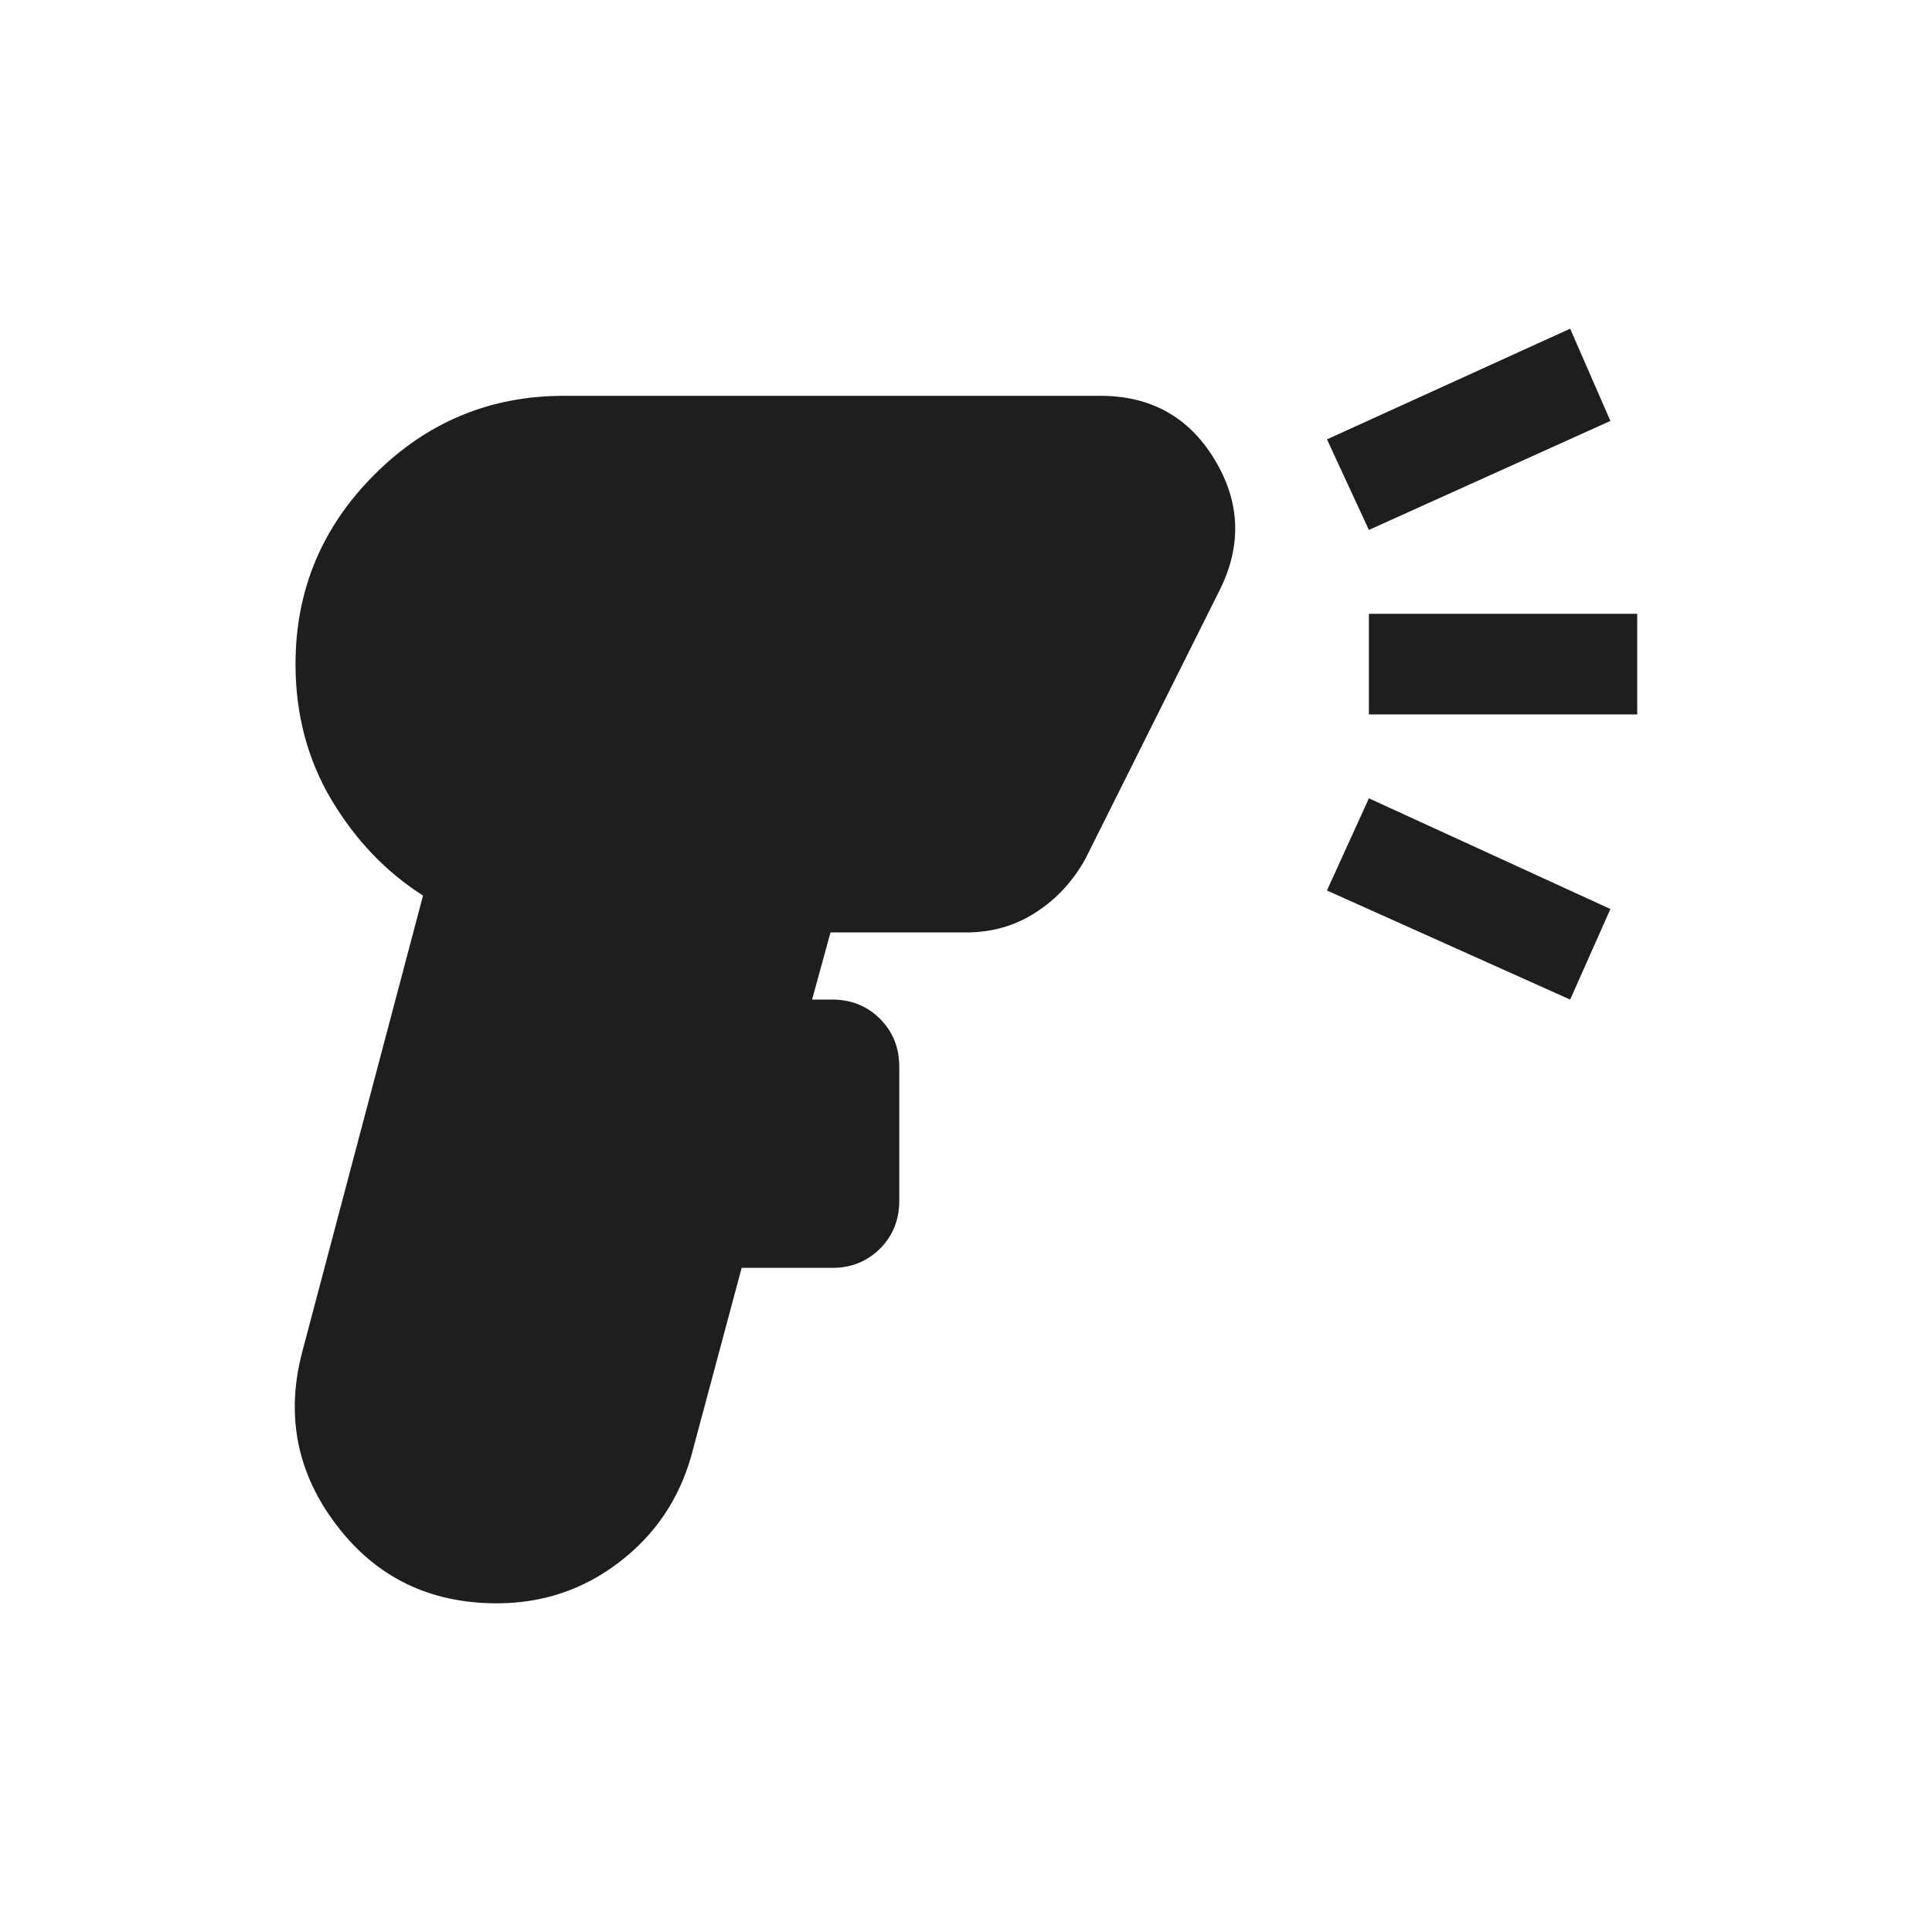
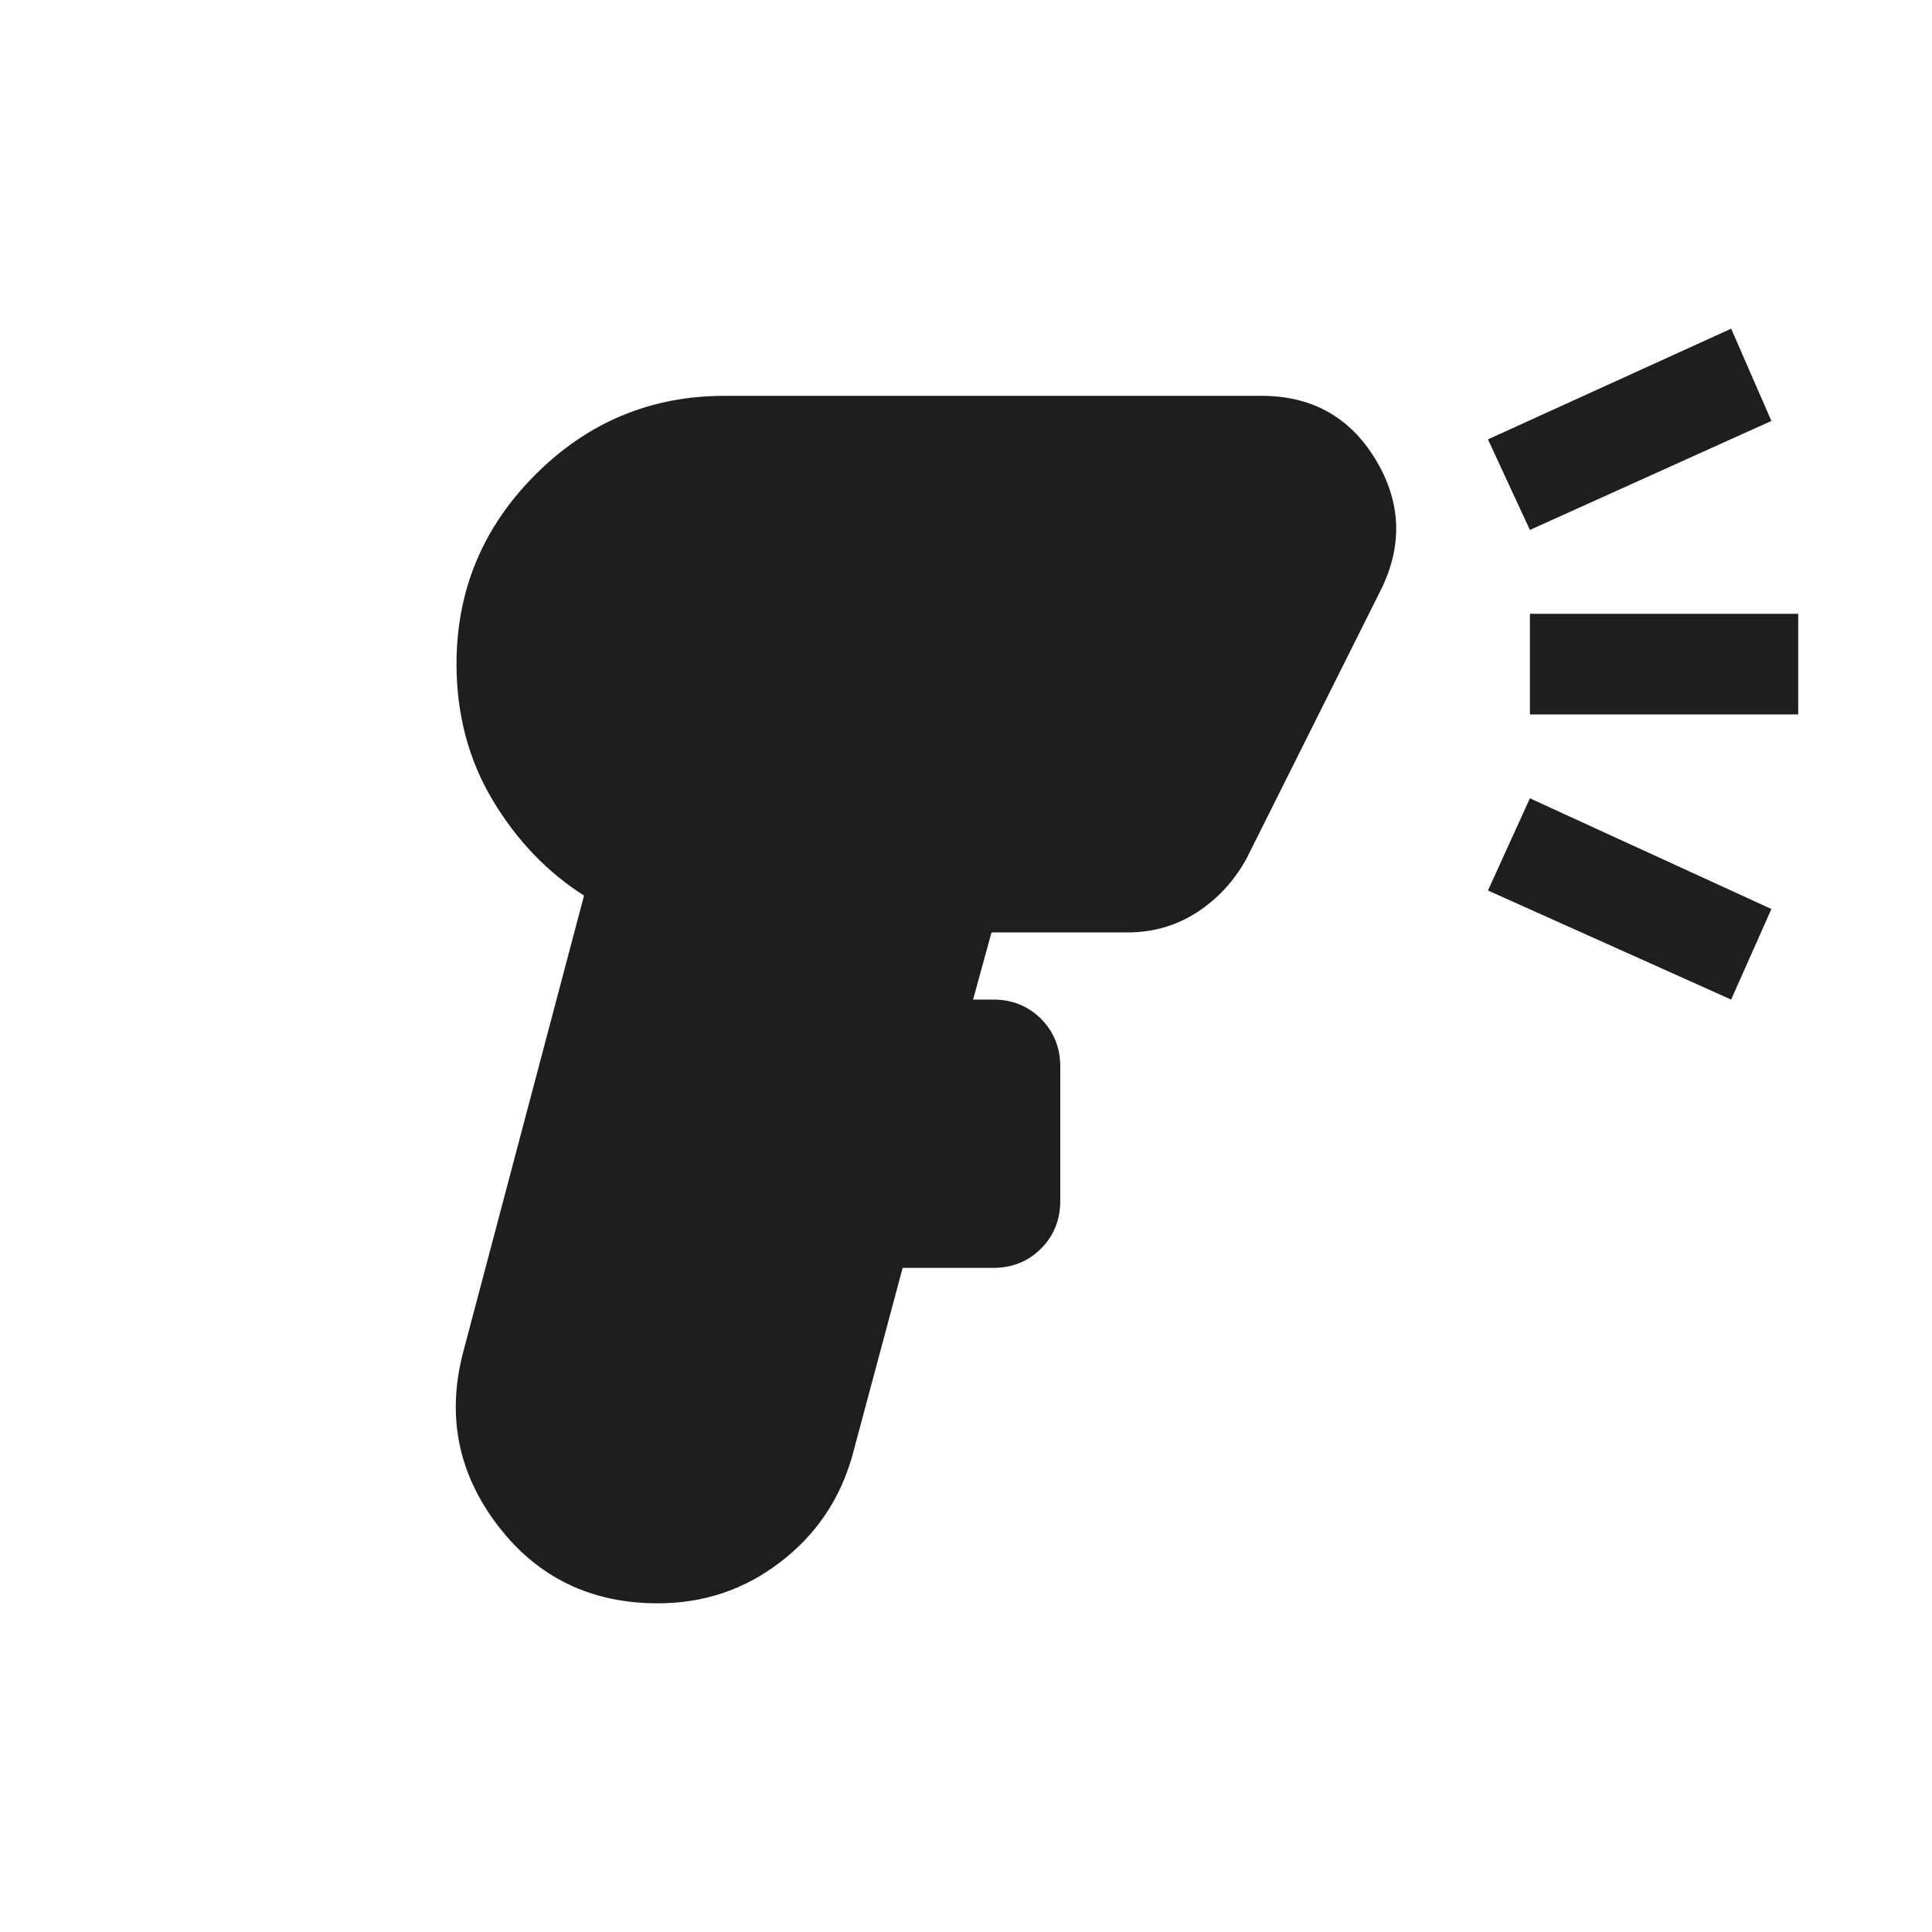
<svg xmlns="http://www.w3.org/2000/svg" width="24" height="24" viewBox="0 0 24 24" fill="none">
-   <path d="M6.171 19.917C5.338 19.917 4.675 19.594 4.182 18.948C3.689 18.302 3.546 17.583 3.755 16.792L5.255 11.125C4.796 10.833 4.418 10.438 4.119 9.938C3.821 9.438 3.671 8.875 3.671 8.25C3.671 7.333 3.998 6.549 4.651 5.896C5.303 5.243 6.088 4.917 7.005 4.917H13.671C14.296 4.917 14.769 5.181 15.088 5.708C15.408 6.236 15.428 6.778 15.15 7.333L13.484 10.667C13.331 10.944 13.126 11.167 12.869 11.333C12.612 11.5 12.324 11.583 12.005 11.583H10.317L10.088 12.417H10.338C10.574 12.417 10.772 12.497 10.932 12.656C11.091 12.816 11.171 13.014 11.171 13.25V14.917C11.171 15.153 11.091 15.351 10.932 15.511C10.772 15.67 10.574 15.75 10.338 15.75H9.213L8.588 18.083C8.435 18.625 8.137 19.066 7.692 19.406C7.248 19.747 6.741 19.917 6.171 19.917ZM17.005 6.583L16.484 5.458L19.505 4.083L20.005 5.229L17.005 6.583ZM19.505 12.417L16.484 11.062L17.005 9.917L20.005 11.292L19.505 12.417ZM17.005 8.875V7.625H20.338V8.875H17.005Z" fill="#1E1E1E" />
+   <path d="M8.171 19.917C7.338 19.917 6.675 19.594 6.182 18.948C5.689 18.302 5.546 17.583 5.755 16.792L7.255 11.125C6.796 10.833 6.418 10.438 6.119 9.938C5.821 9.438 5.671 8.875 5.671 8.25C5.671 7.333 5.998 6.549 6.651 5.896C7.303 5.243 8.088 4.917 9.005 4.917H15.671C16.296 4.917 16.769 5.181 17.088 5.708C17.407 6.236 17.428 6.778 17.151 7.333L15.484 10.667C15.331 10.944 15.126 11.167 14.869 11.333C14.612 11.5 14.324 11.583 14.005 11.583H12.317L12.088 12.417H12.338C12.574 12.417 12.772 12.497 12.932 12.656C13.091 12.816 13.171 13.014 13.171 13.25V14.917C13.171 15.153 13.091 15.351 12.932 15.511C12.772 15.67 12.574 15.75 12.338 15.75H11.213L10.588 18.083C10.435 18.625 10.137 19.066 9.692 19.406C9.248 19.747 8.741 19.917 8.171 19.917ZM19.005 6.583L18.484 5.458L21.505 4.083L22.005 5.229L19.005 6.583ZM21.505 12.417L18.484 11.062L19.005 9.917L22.005 11.292L21.505 12.417ZM19.005 8.875V7.625H22.338V8.875H19.005Z" fill="#1E1E1E" />
</svg>
